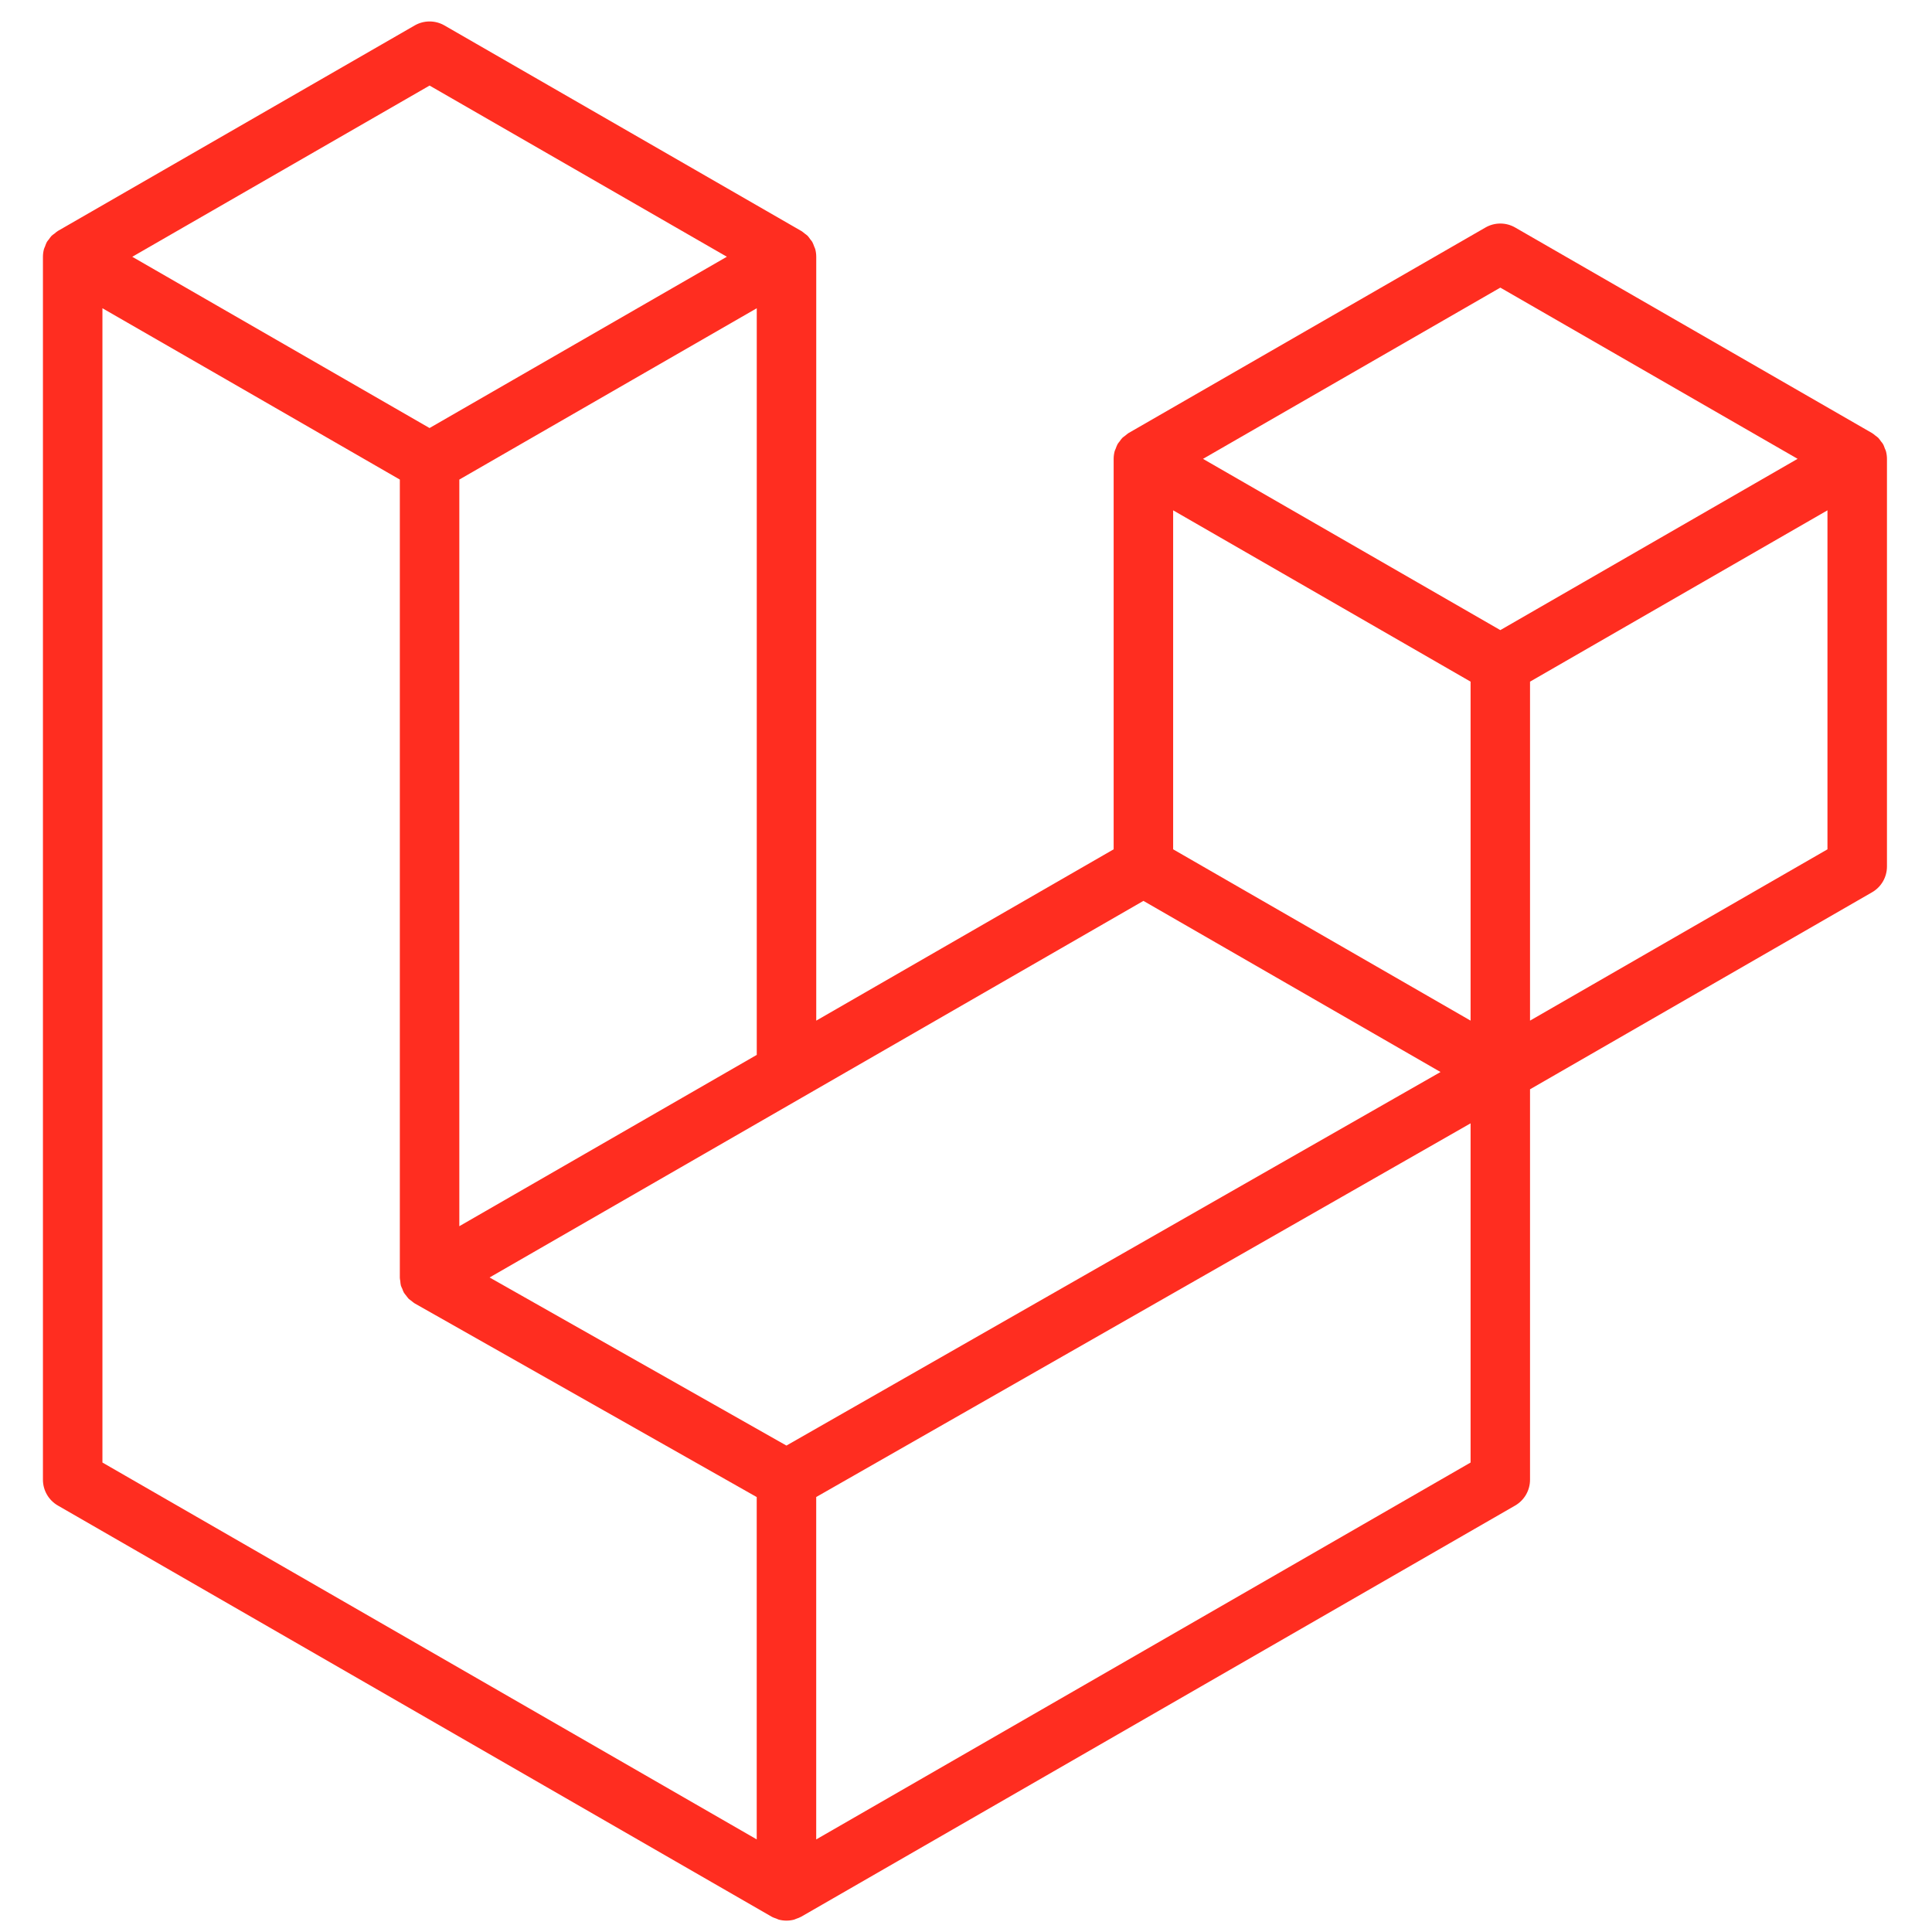
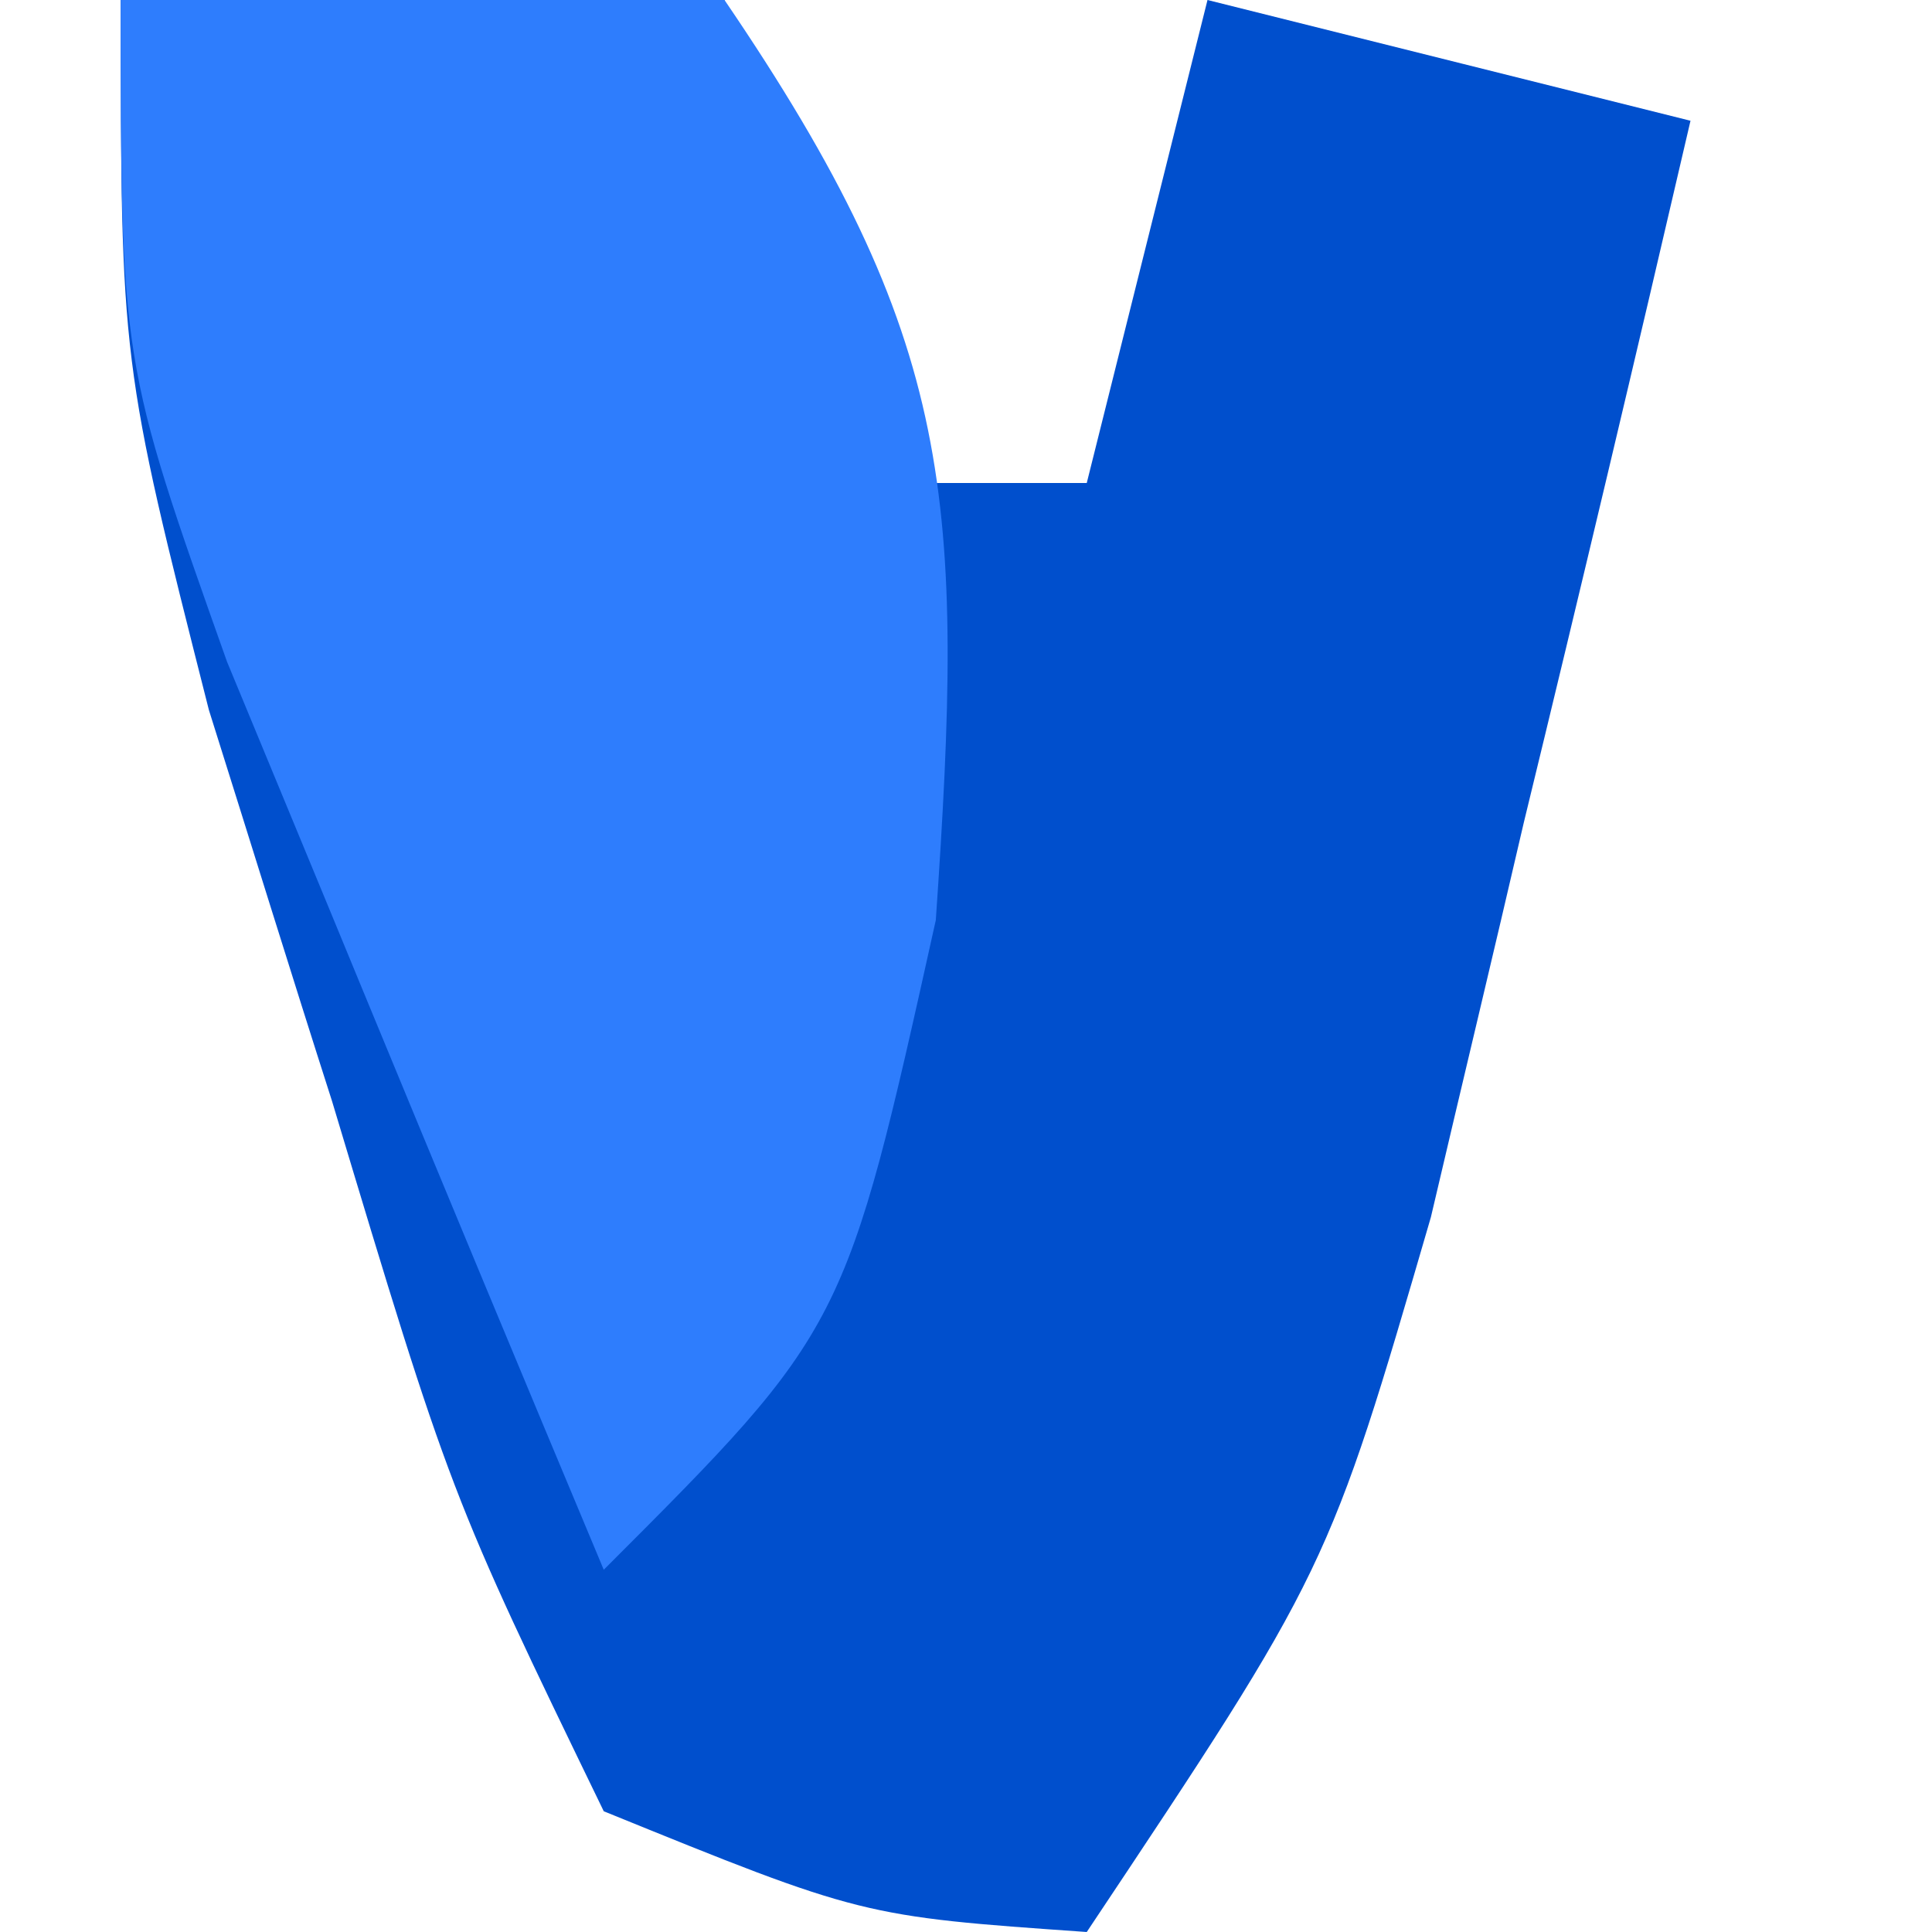
- <svg xmlns="http://www.w3.org/2000/svg" width="166" height="166" viewBox="0 0 166 166" fill="none">
-   <path fill-rule="evenodd" clip-rule="evenodd" d="M162.041 38.759C162.099 38.977 162.129 39.201 162.13 39.426V74.452C162.13 74.902 162.011 75.344 161.786 75.733C161.561 76.122 161.237 76.444 160.847 76.668L131.462 93.594V127.141C131.462 128.054 130.977 128.897 130.186 129.357L68.847 164.683C68.707 164.763 68.554 164.814 68.401 164.868C68.343 164.887 68.289 164.922 68.228 164.938C67.8 165.051 67.349 165.051 66.92 164.938C66.85 164.919 66.786 164.881 66.719 164.855C66.579 164.804 66.432 164.76 66.298 164.683L4.972 129.357C4.583 129.133 4.259 128.81 4.034 128.421C3.808 128.032 3.69 127.591 3.689 127.141L3.689 22.063C3.689 21.834 3.721 21.61 3.779 21.393C3.798 21.32 3.843 21.253 3.868 21.179C3.916 21.045 3.961 20.908 4.031 20.783C4.079 20.7 4.149 20.633 4.206 20.557C4.28 20.454 4.347 20.349 4.433 20.26C4.506 20.186 4.602 20.132 4.685 20.068C4.778 19.992 4.861 19.909 4.966 19.848L35.633 2.185C36.022 1.961 36.462 1.844 36.91 1.844C37.358 1.844 37.798 1.961 38.186 2.185L68.851 19.848H68.857C68.959 19.912 69.045 19.992 69.138 20.065C69.221 20.129 69.313 20.186 69.387 20.257C69.476 20.349 69.54 20.454 69.616 20.557C69.671 20.633 69.744 20.7 69.789 20.783C69.862 20.911 69.904 21.045 69.955 21.179C69.98 21.253 70.025 21.32 70.044 21.396C70.103 21.614 70.133 21.838 70.133 22.063V87.694L95.686 72.974V39.423C95.686 39.2 95.718 38.973 95.775 38.759C95.798 38.683 95.839 38.615 95.865 38.542C95.916 38.408 95.96 38.271 96.031 38.146C96.079 38.063 96.149 37.996 96.203 37.92C96.279 37.818 96.343 37.712 96.433 37.623C96.506 37.549 96.599 37.495 96.681 37.431C96.777 37.355 96.86 37.272 96.962 37.211L127.633 19.548C128.021 19.324 128.461 19.206 128.91 19.206C129.358 19.206 129.798 19.324 130.186 19.548L160.85 37.211C160.959 37.275 161.042 37.355 161.137 37.428C161.217 37.492 161.31 37.549 161.383 37.62C161.473 37.712 161.536 37.818 161.613 37.92C161.67 37.996 161.741 38.063 161.785 38.146C161.859 38.271 161.9 38.408 161.951 38.542C161.98 38.615 162.021 38.683 162.041 38.759ZM157.018 72.974V43.848L146.287 50.028L131.462 58.568V87.694L157.021 72.974H157.018ZM126.354 125.663V96.518L111.771 104.85L70.13 128.626V158.046L126.354 125.663ZM8.801 26.485V125.663L65.018 158.043V128.629L35.649 112L35.64 111.994L35.627 111.988C35.528 111.93 35.445 111.847 35.353 111.777C35.273 111.713 35.18 111.662 35.11 111.592L35.104 111.582C35.021 111.502 34.963 111.403 34.893 111.314C34.829 111.228 34.753 111.154 34.702 111.065L34.699 111.055C34.641 110.96 34.606 110.845 34.565 110.736C34.523 110.64 34.469 110.551 34.443 110.449C34.411 110.328 34.405 110.197 34.392 110.072C34.379 109.976 34.354 109.881 34.354 109.785V109.778V41.205L19.532 32.662L8.801 26.485ZM36.913 7.35L11.364 22.063L36.907 36.777L62.453 22.06L36.907 7.35H36.913ZM50.2 99.174L65.022 90.637V26.485L54.291 32.665L39.466 41.205V105.357L50.2 99.174ZM128.91 24.713L103.363 39.426L128.91 54.14L154.453 39.423L128.91 24.713ZM126.354 58.568L111.529 50.028L100.798 43.848V72.974L115.619 81.511L126.354 87.694V58.568ZM67.571 124.205L105.042 102.803L123.772 92.109L98.245 77.405L68.854 94.334L42.066 109.762L67.571 124.205Z" fill="#FF2D20" />
+ <svg xmlns="http://www.w3.org/2000/svg" version="1.1" width="16" height="16">
+   <path d="M0 0 C1.65 0 3.3 0 5 0 C5.33 1.32 5.66 2.64 6 4 C6.66 4 7.32 4 8 4 C8.33 2.68 8.66 1.36 9 0 C10.32 0.33 11.64 0.66 13 1 C12.55 2.94 12.09 4.88 11.62 6.81 C11.37 7.89 11.11 8.97 10.85 10.08 C10 13 10 13 8 16 C6.14 15.87 6.14 15.87 4 15 C2.73 12.38 2.73 12.38 1.75 9.12 C1.41 8.06 1.08 6.99 0.73 5.88 C0 3 0 3 0 0 Z " fill="#004FCD" transform="translate(1,0)" />
+   <path d="M0 0 C1.65 0 3.3 0 5 0 C6.92 2.82 6.99 4.13 6.75 7.62 C6 11 6 11 4 13 C3.33 11.4 2.66 9.79 2 8.19 C1.63 7.29 1.26 6.4 0.88 5.48 C0 3 0 3 0 0 Z " fill="#2E7DFD" transform="translate(1,0)" />
</svg>
